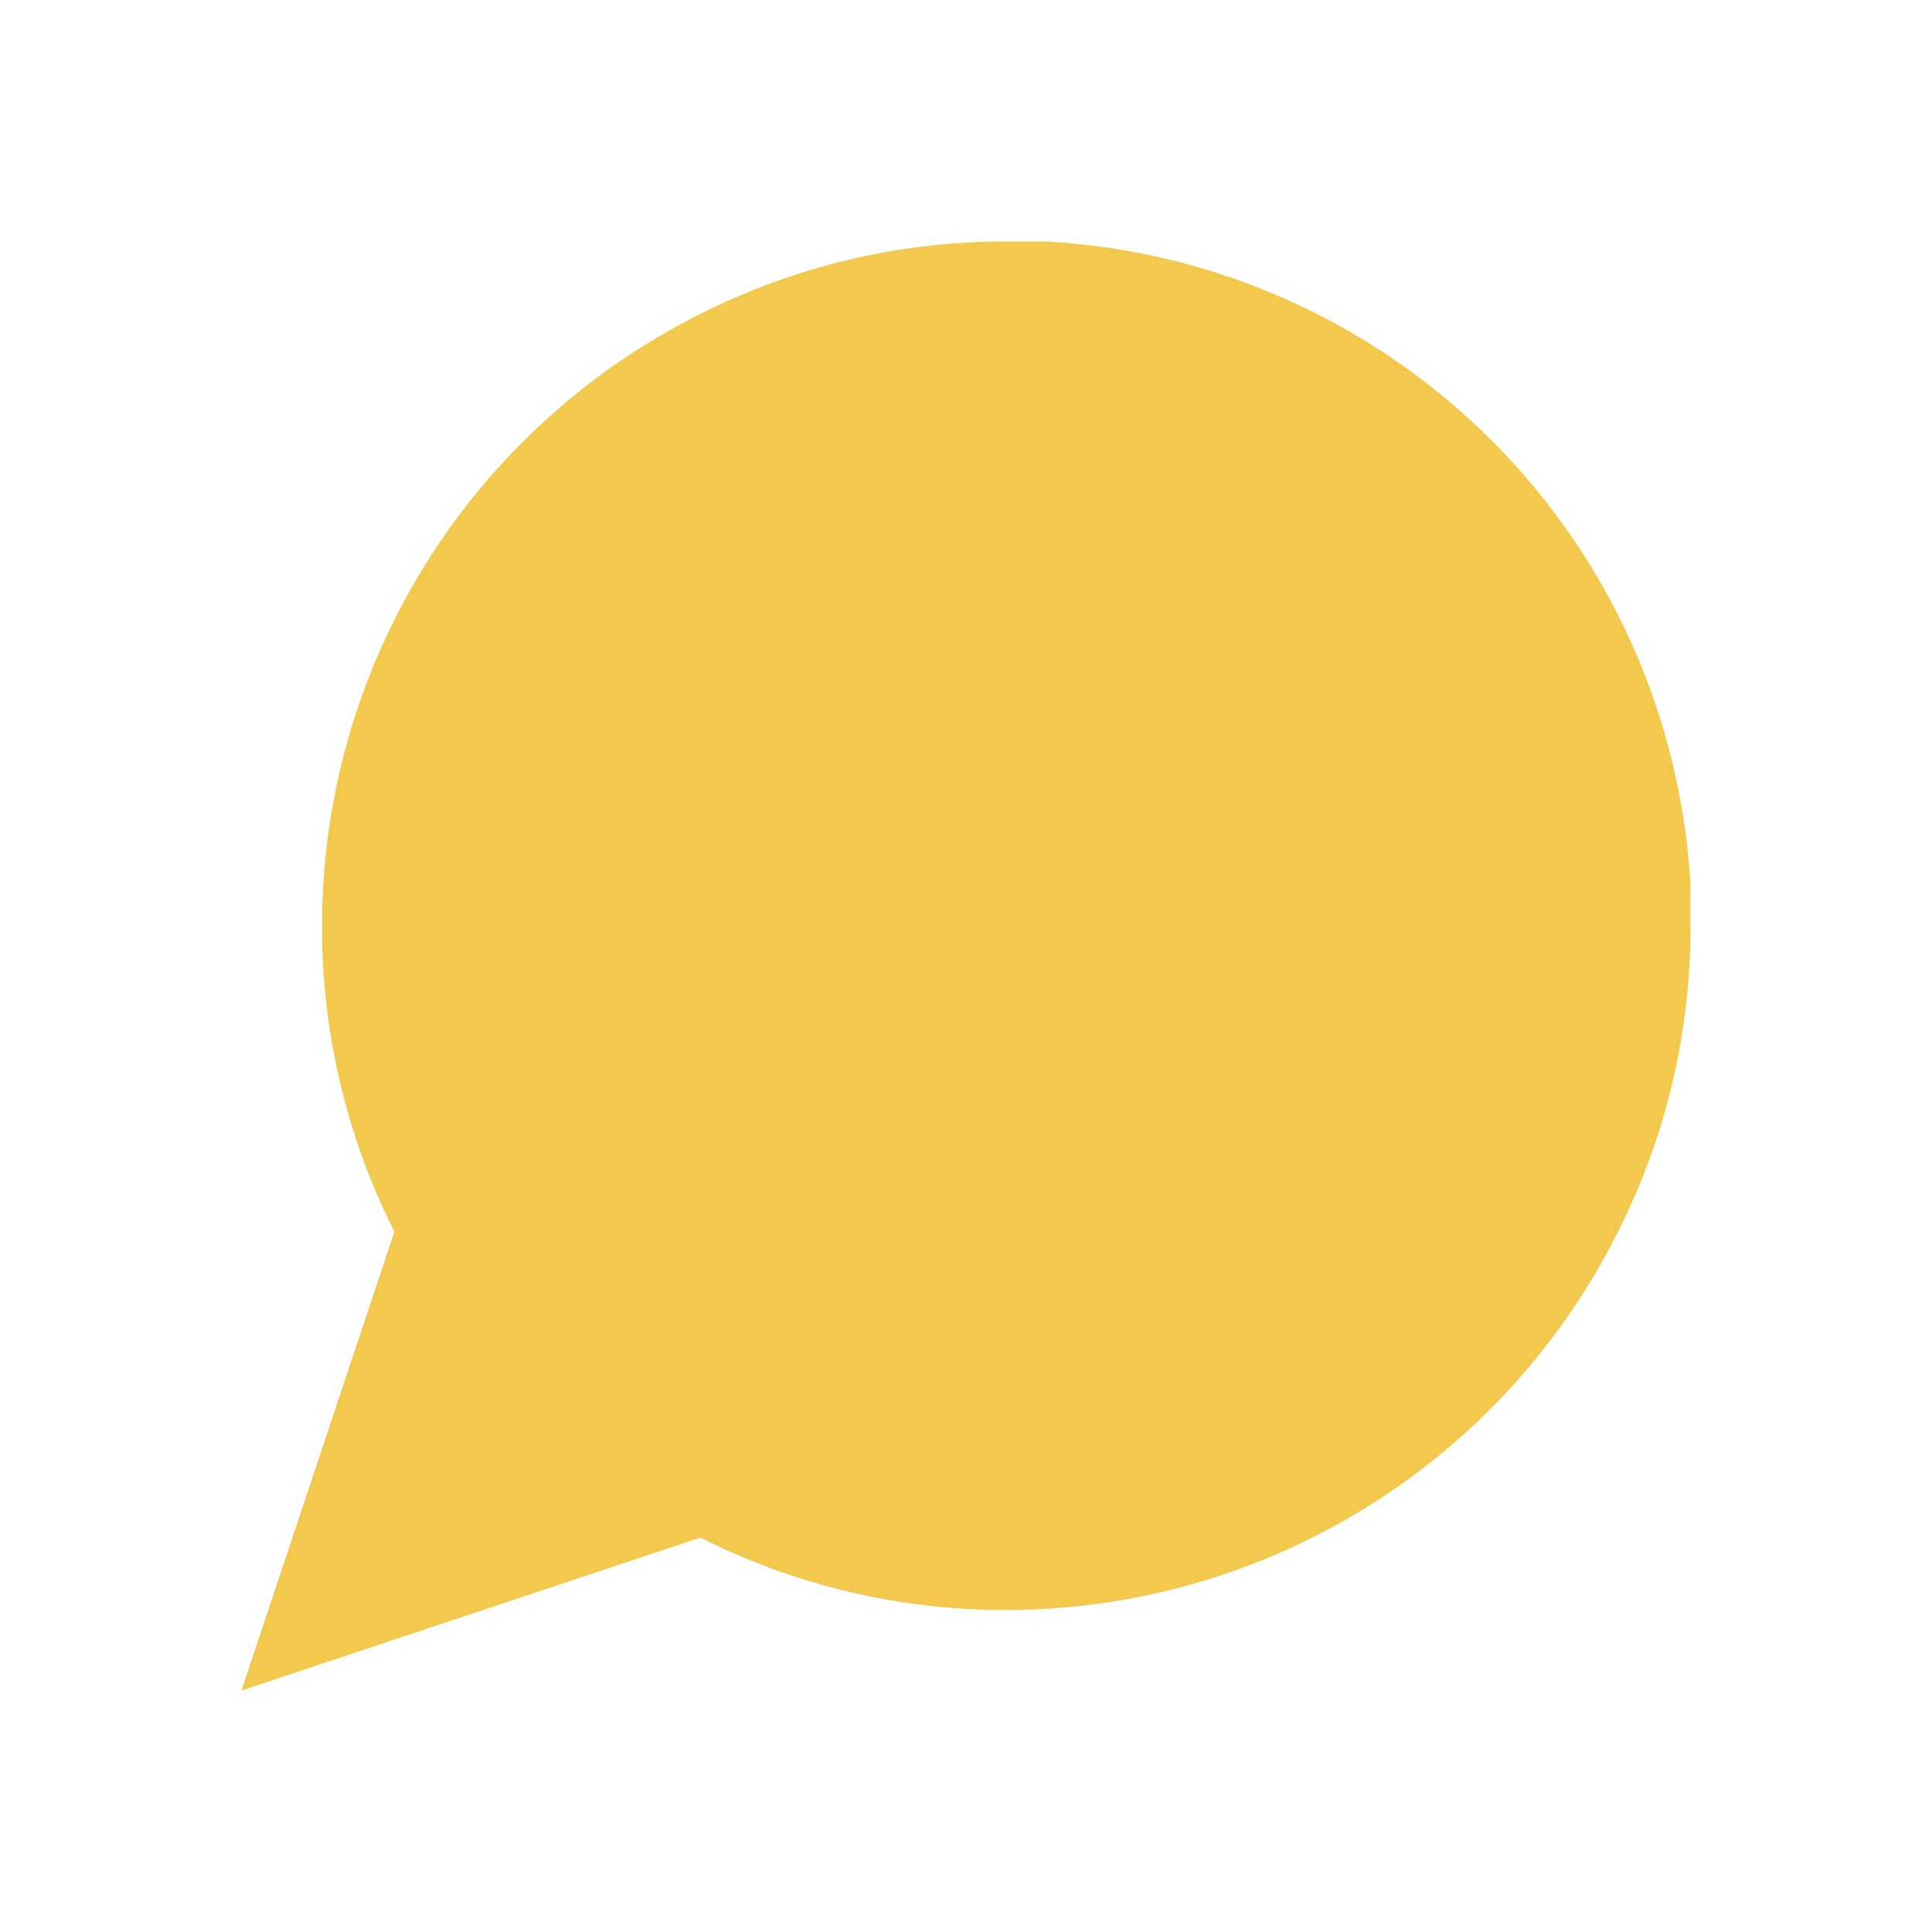
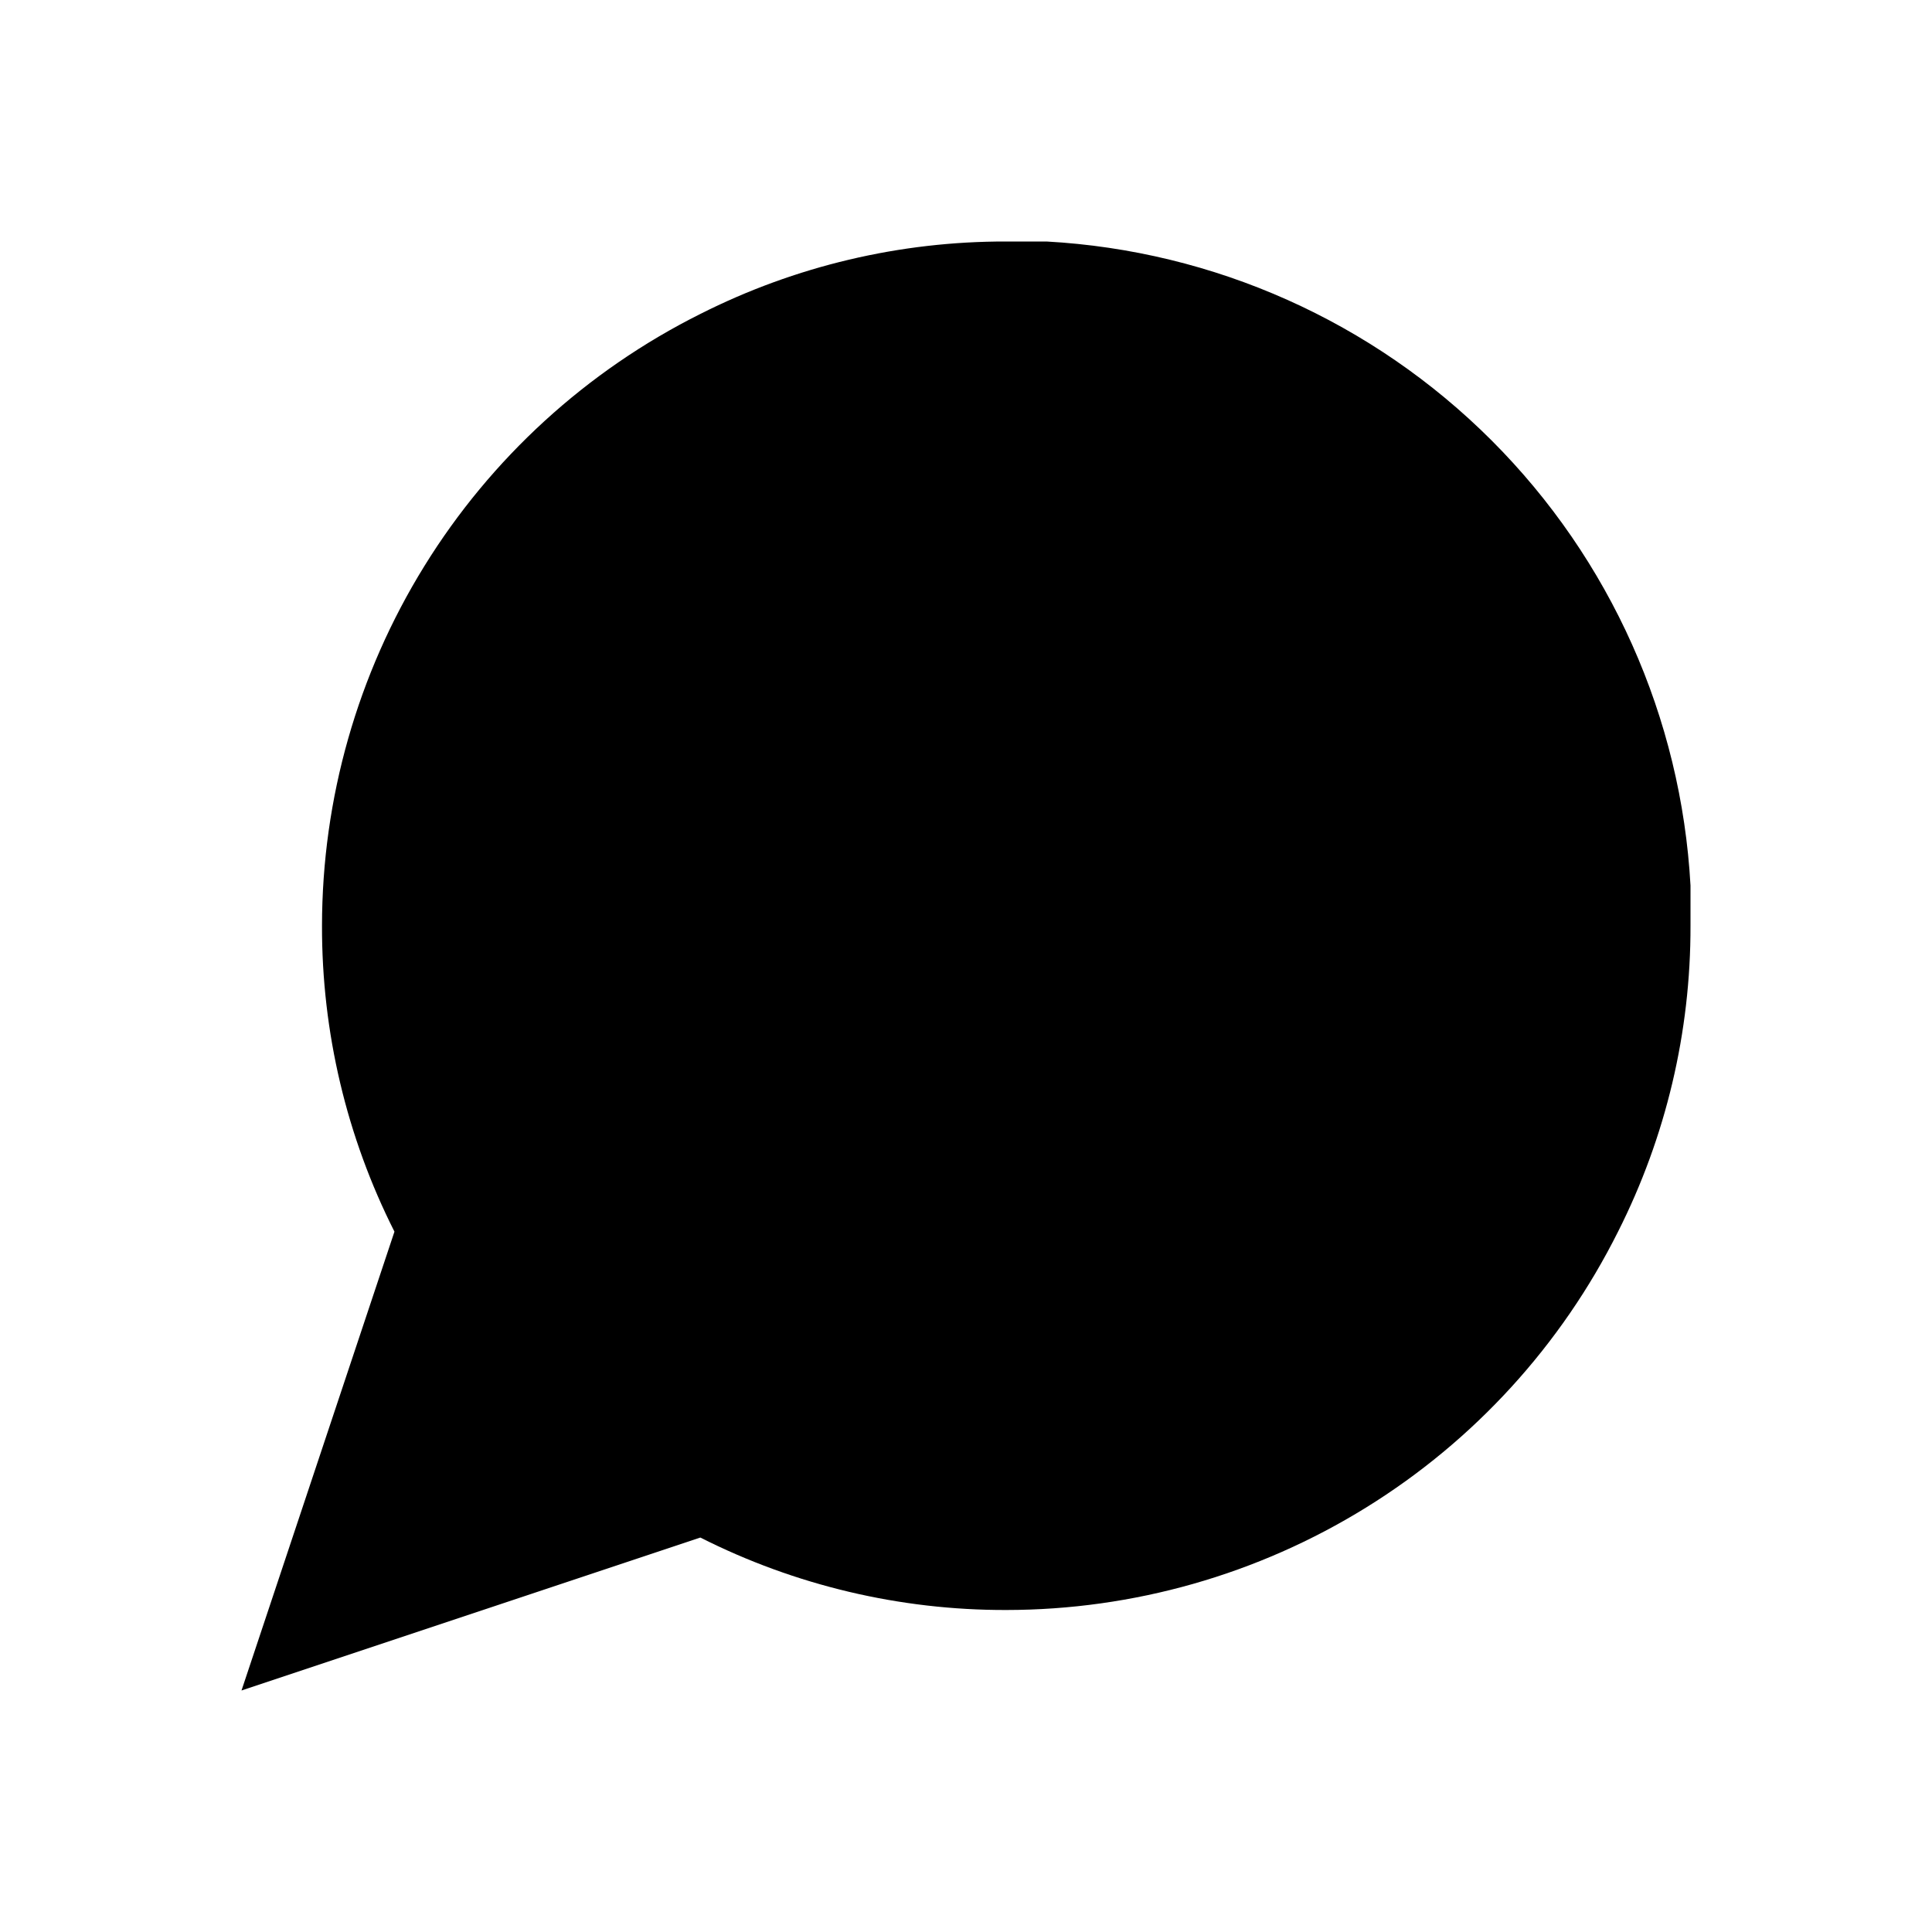
<svg xmlns="http://www.w3.org/2000/svg" width="24" height="24" viewBox="0 0 24 24" fill="none">
-   <path d="M21 11.5C21.003 12.82 20.695 14.122 20.1 15.3C19.394 16.712 18.31 17.899 16.967 18.729C15.625 19.559 14.078 19.999 12.5 20C11.18 20.003 9.878 19.695 8.7 19.1L3 21L4.9 15.3C4.305 14.122 3.997 12.82 4 11.5C4.001 9.922 4.441 8.375 5.271 7.033C6.101 5.69 7.288 4.606 8.7 3.9C9.878 3.305 11.18 2.997 12.5 3H13C15.084 3.115 17.053 3.995 18.529 5.471C20.005 6.947 20.885 8.916 21 11V11.5Z" fill="#F2C94C" />
+   <path d="M21 11.5C21.003 12.82 20.695 14.122 20.1 15.3C19.394 16.712 18.31 17.899 16.967 18.729C15.625 19.559 14.078 19.999 12.5 20C11.18 20.003 9.878 19.695 8.7 19.1L3 21L4.9 15.3C4.305 14.122 3.997 12.82 4 11.5C4.001 9.922 4.441 8.375 5.271 7.033C6.101 5.69 7.288 4.606 8.7 3.9C9.878 3.305 11.18 2.997 12.5 3H13C15.084 3.115 17.053 3.995 18.529 5.471C20.005 6.947 20.885 8.916 21 11V11.5Z" fill="#000" />
</svg>
